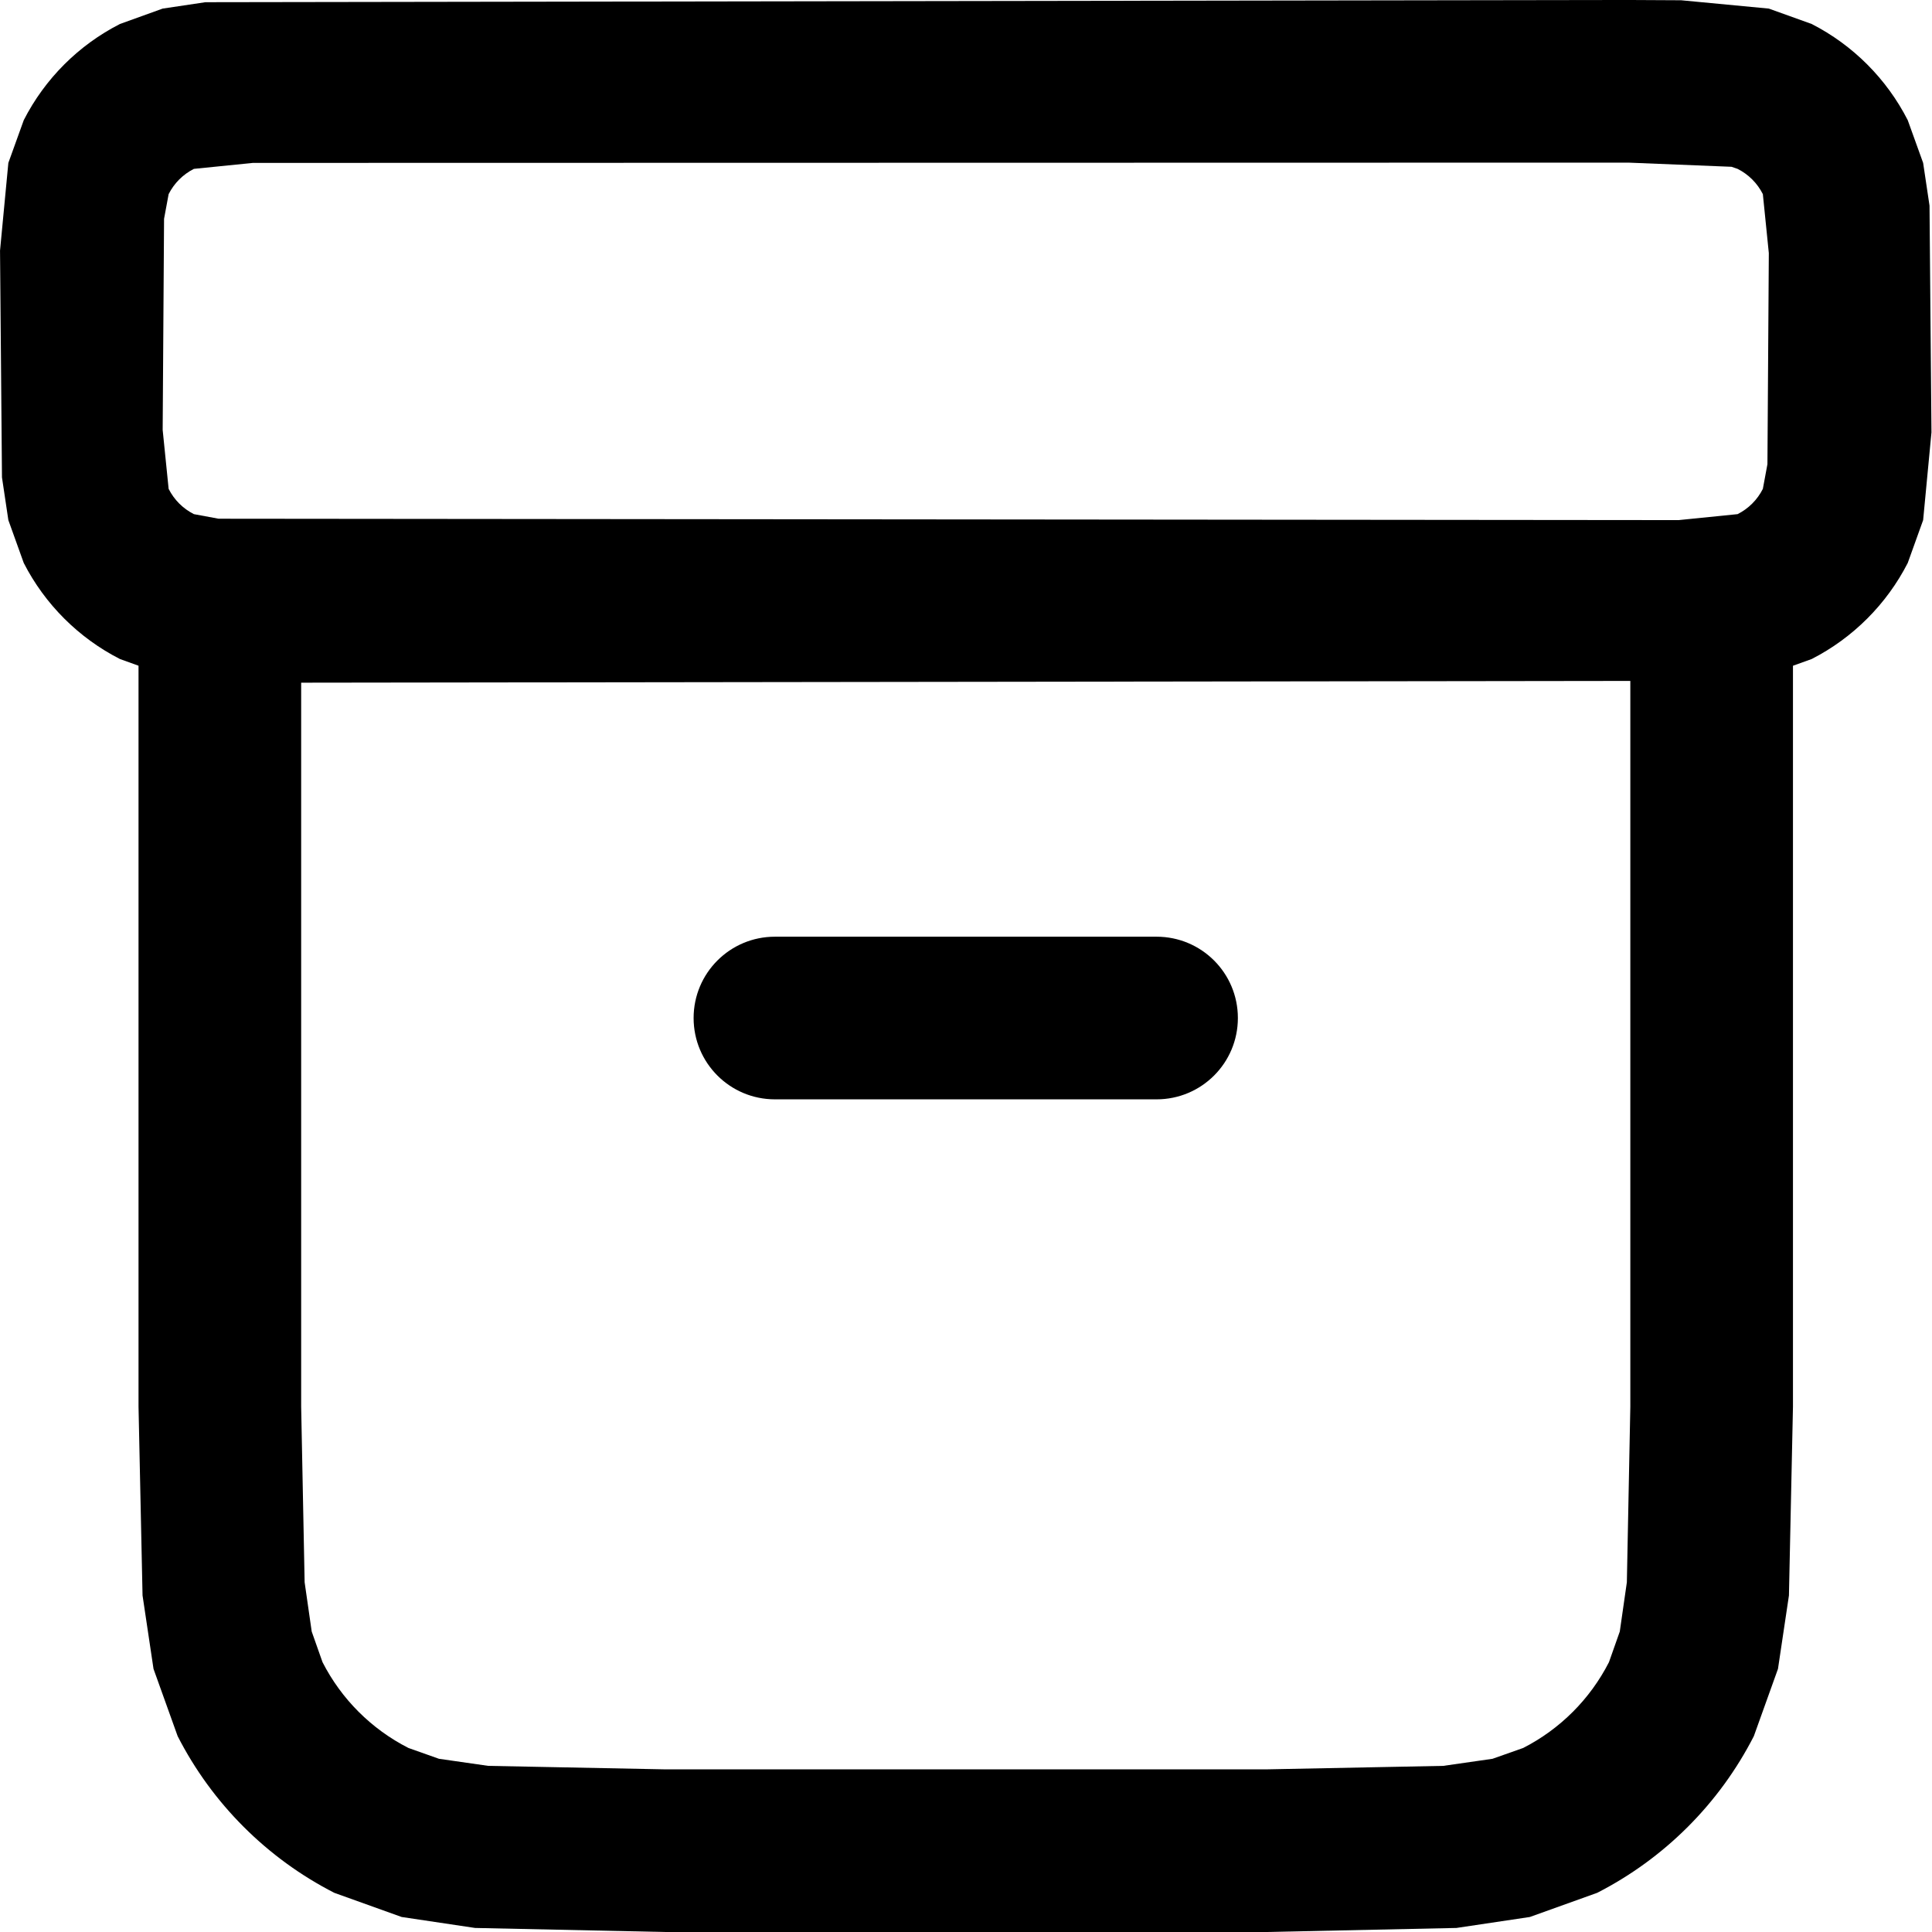
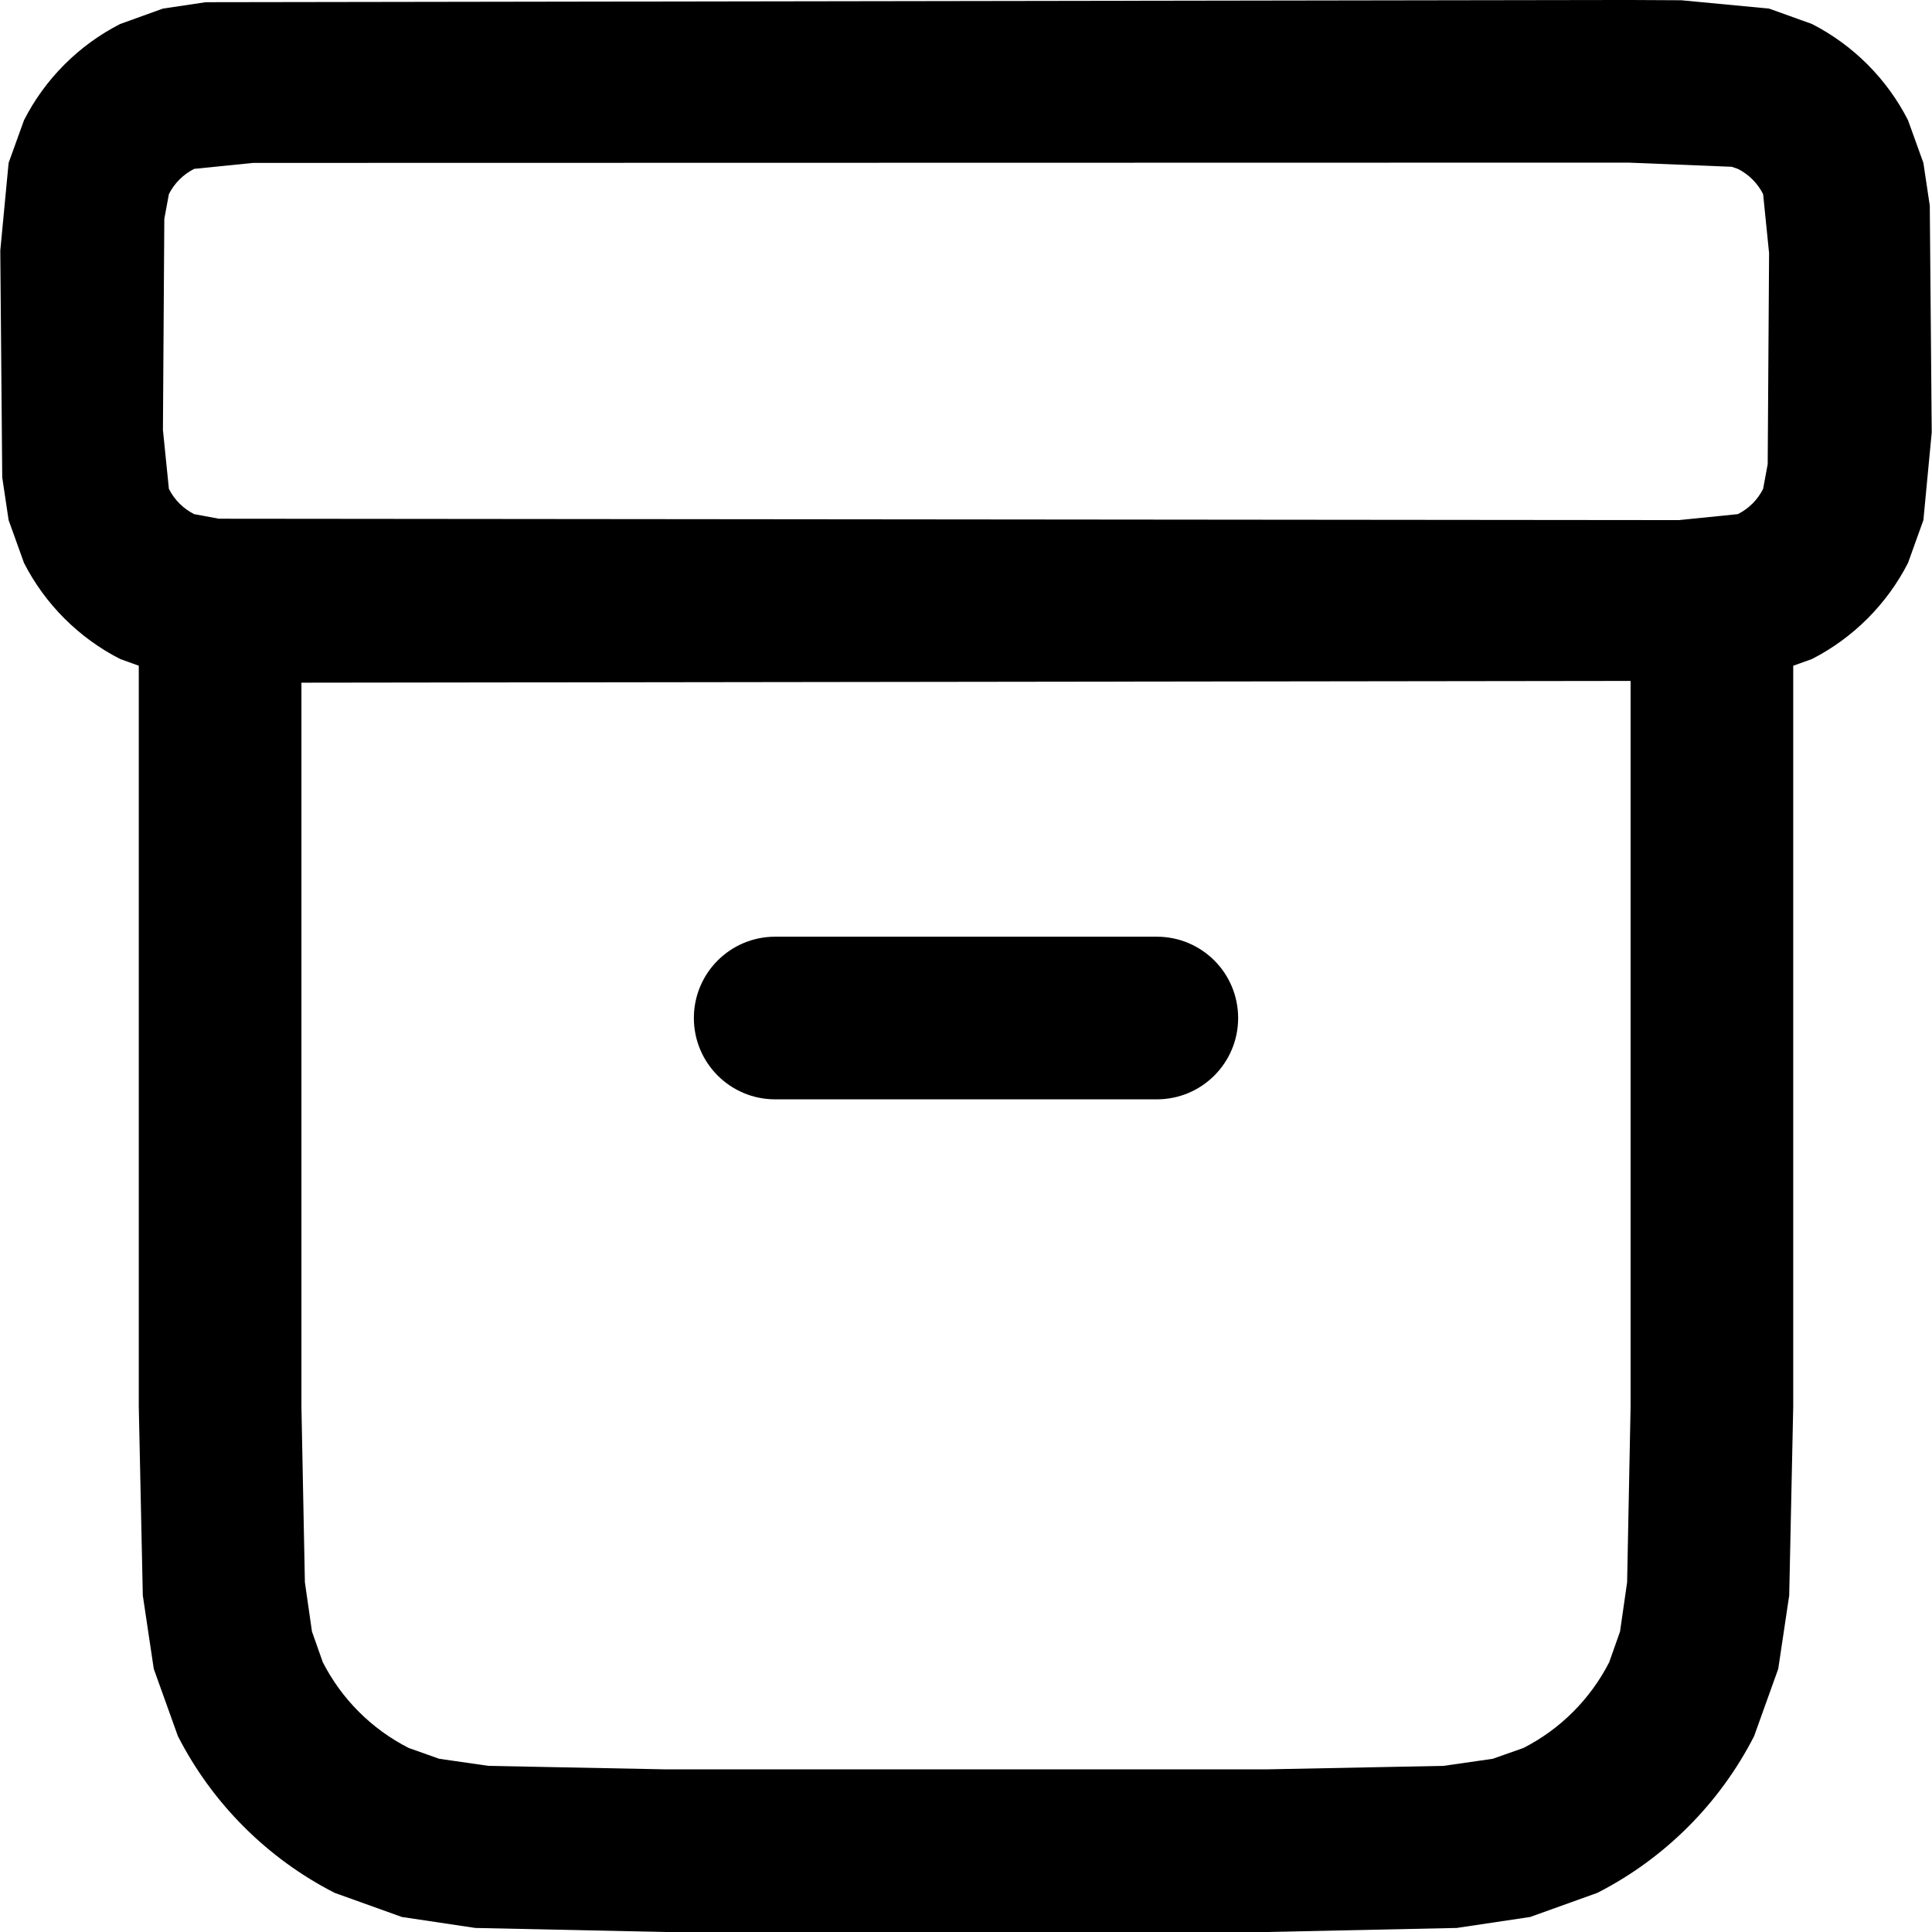
- <svg version="1.1" viewBox="0 0 11.116 11.119">
+ <svg width="20" height="20" version="1.1" viewBox="0 0 11.116 11.119">
  <g id="s" transform="matrix(0.79866 0 0 0.79866 -2.42857 -2.42721)">
    <path d="M14.775 3.039L4.521 3.055L4.213 3.101L3.905 3.212C3.607 3.364 3.364 3.607 3.212 3.905L3.101 4.213L3.041 4.845L3.055 6.479L3.101 6.787L3.212 7.096C3.364 7.393 3.607 7.636 3.905 7.788L4.213 7.899L4.845 7.959L15.479 7.945L15.787 7.899L16.096 7.788C16.393 7.636 16.636 7.393 16.788 7.096L16.899 6.787L16.959 6.155L16.945 4.521L16.899 4.213L16.788 3.905C16.636 3.607 16.393 3.364 16.096 3.212L15.787 3.101L15.155 3.041L14.775 3.039ZM14.775 4.211L15.518 4.241L15.562 4.256C15.641 4.296 15.704 4.359 15.744 4.438L15.787 4.863L15.777 6.384L15.744 6.562C15.704 6.641 15.641 6.704 15.562 6.744L15.137 6.787L4.616 6.777L4.438 6.744C4.359 6.704 4.296 6.641 4.256 6.562L4.213 6.137L4.223 4.616L4.256 4.438C4.296 4.359 4.359 4.296 4.438 4.256L4.863 4.213L14.775 4.211ZM4.039 7.375L4.039 13.175L4.068 14.536L4.147 15.065L4.321 15.55C4.569 16.035 4.965 16.431 5.45 16.679L5.935 16.853L6.464 16.932L7.825 16.961L12.175 16.961L13.536 16.932L14.065 16.853L14.55 16.679C15.035 16.431 15.431 16.035 15.679 15.55L15.853 15.065L15.932 14.536L15.961 13.175L15.961 7.375L14.789 7.375L14.789 13.175L14.764 14.441L14.713 14.796L14.635 15.017C14.499 15.283 14.283 15.499 14.017 15.635L13.796 15.713L13.441 15.764L12.175 15.789L7.825 15.789L6.559 15.764L6.204 15.713L5.984 15.635C5.717 15.499 5.501 15.283 5.365 15.017L5.287 14.796L5.236 14.441L5.211 13.175L5.211 7.375L4.039 7.375ZM8.625 10.961L11.375 10.961C11.699 10.961 11.961 10.699 11.961 10.375C11.961 10.051 11.699 9.789 11.375 9.789L8.625 9.789C8.301 9.789 8.039 10.051 8.039 10.375C8.039 10.699 8.301 10.961 8.625 10.961Z" />
  </g>
</svg>
